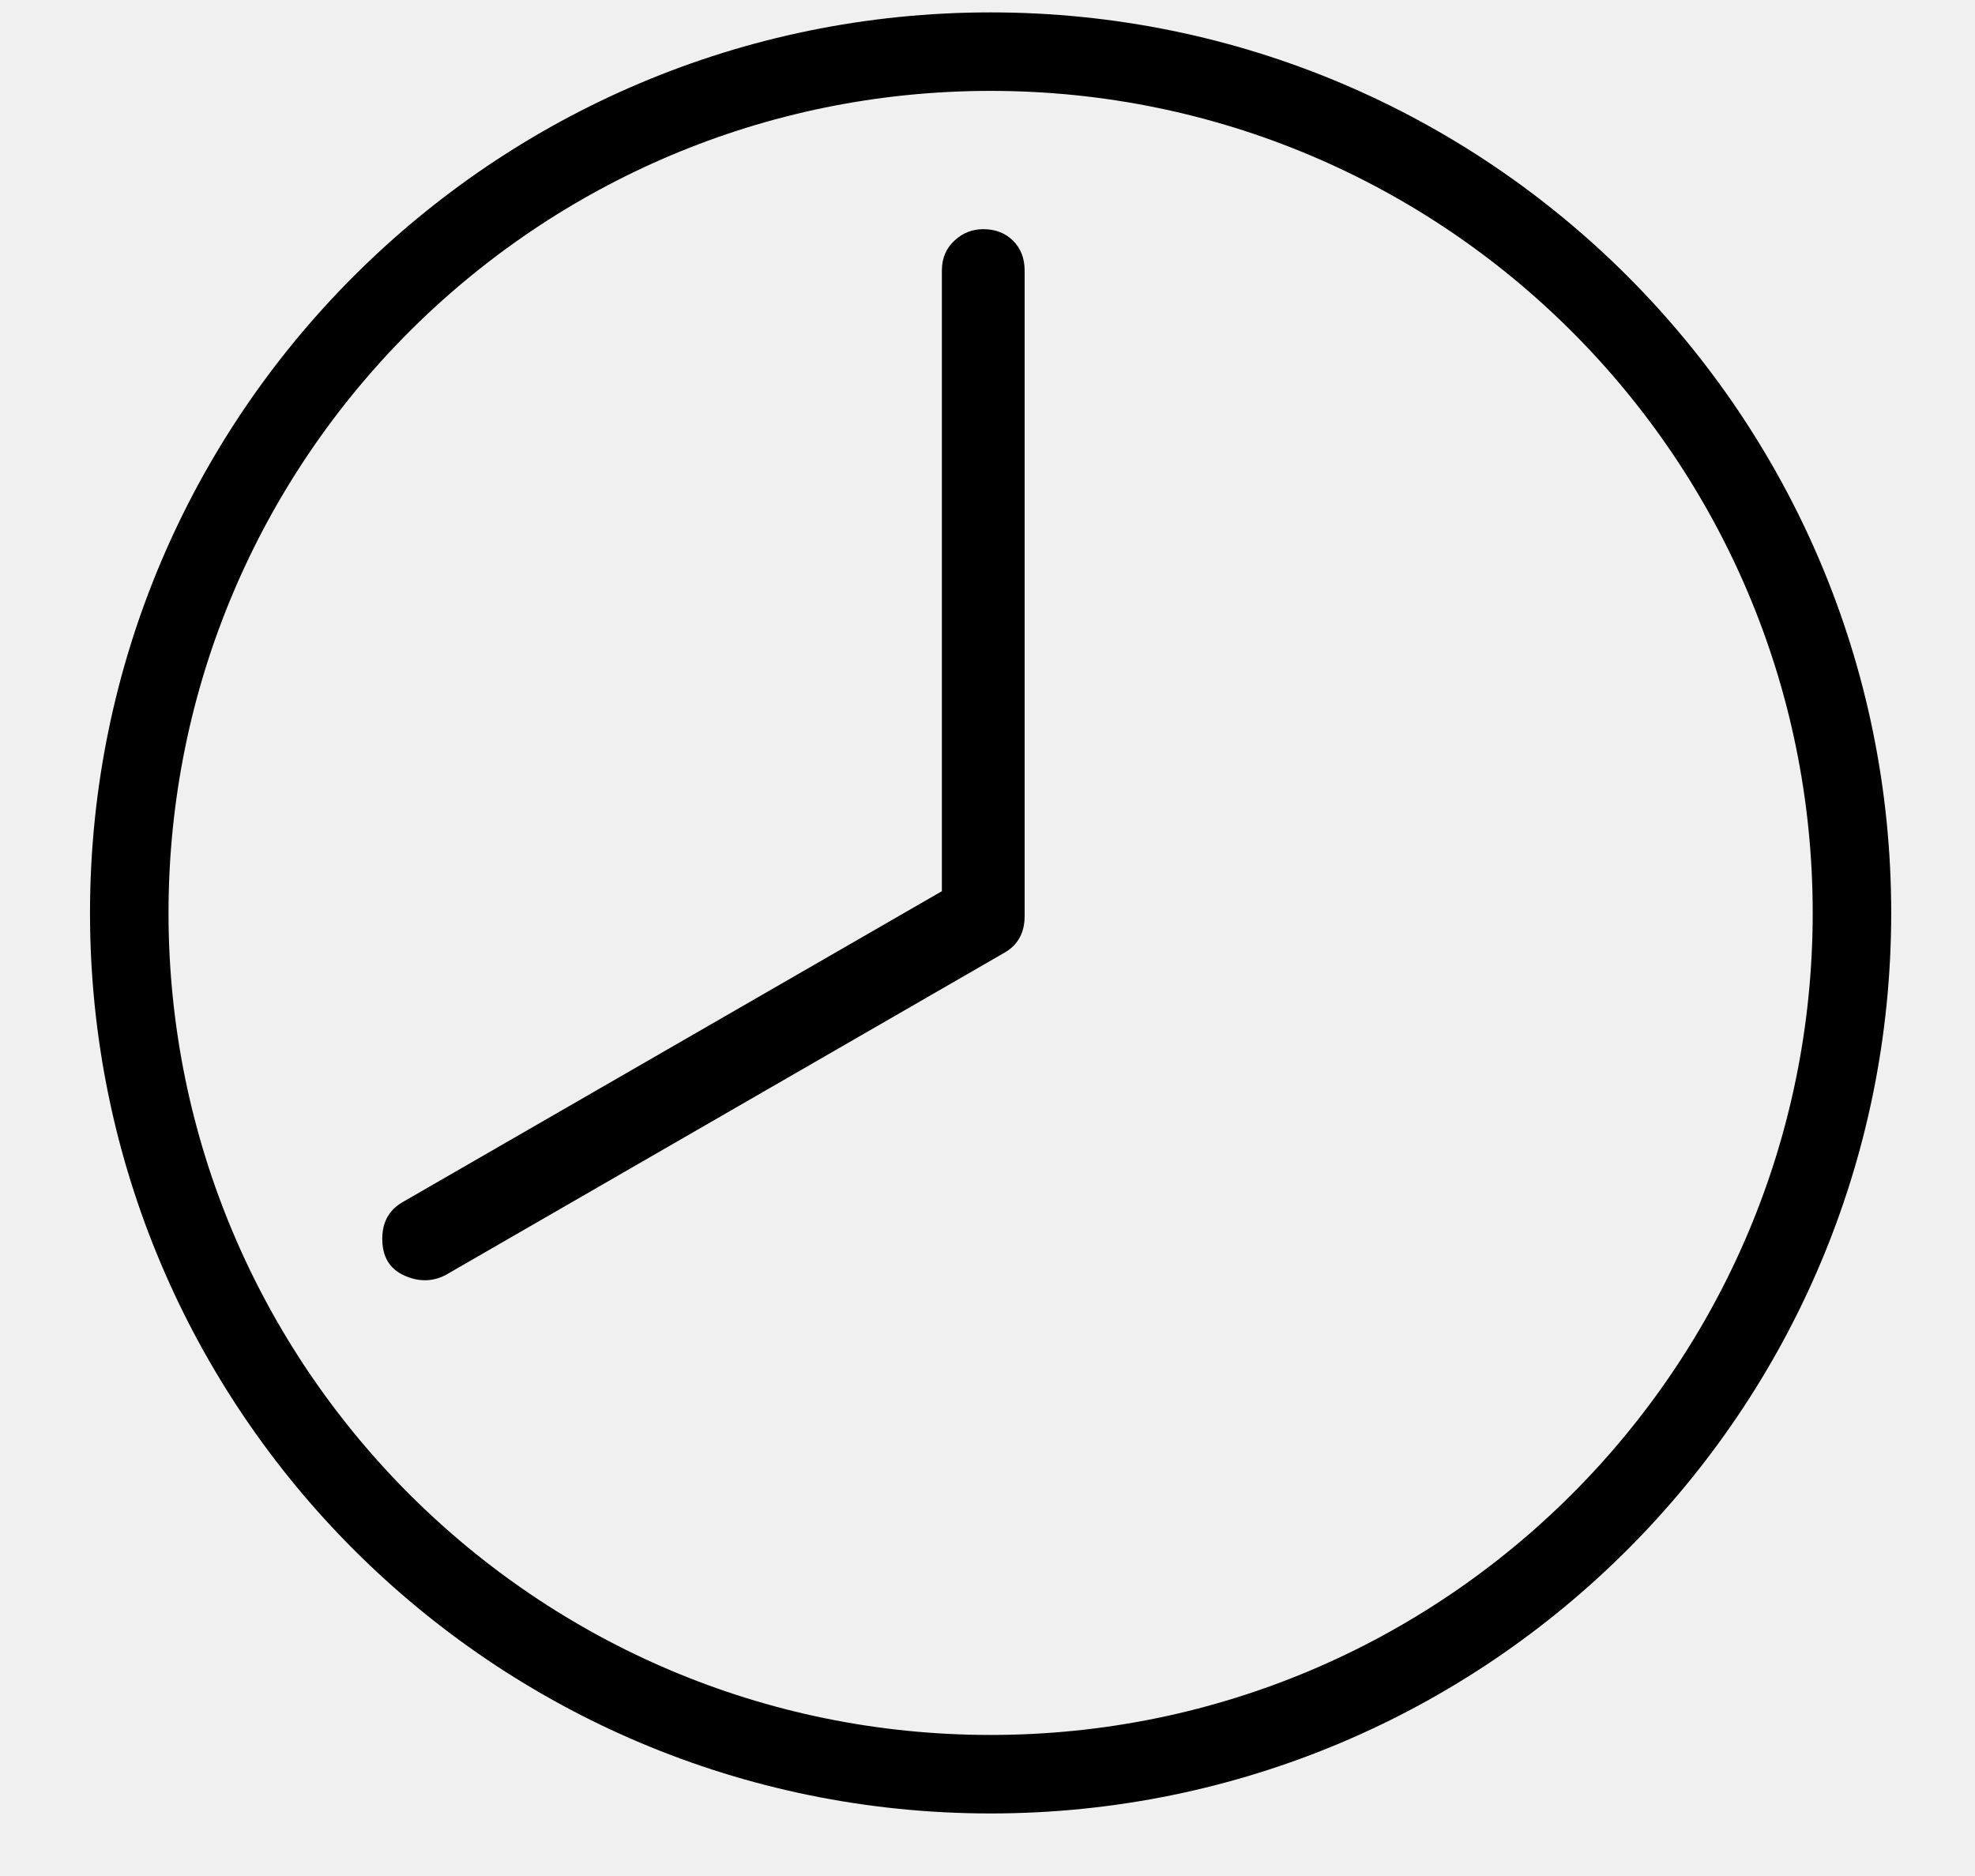
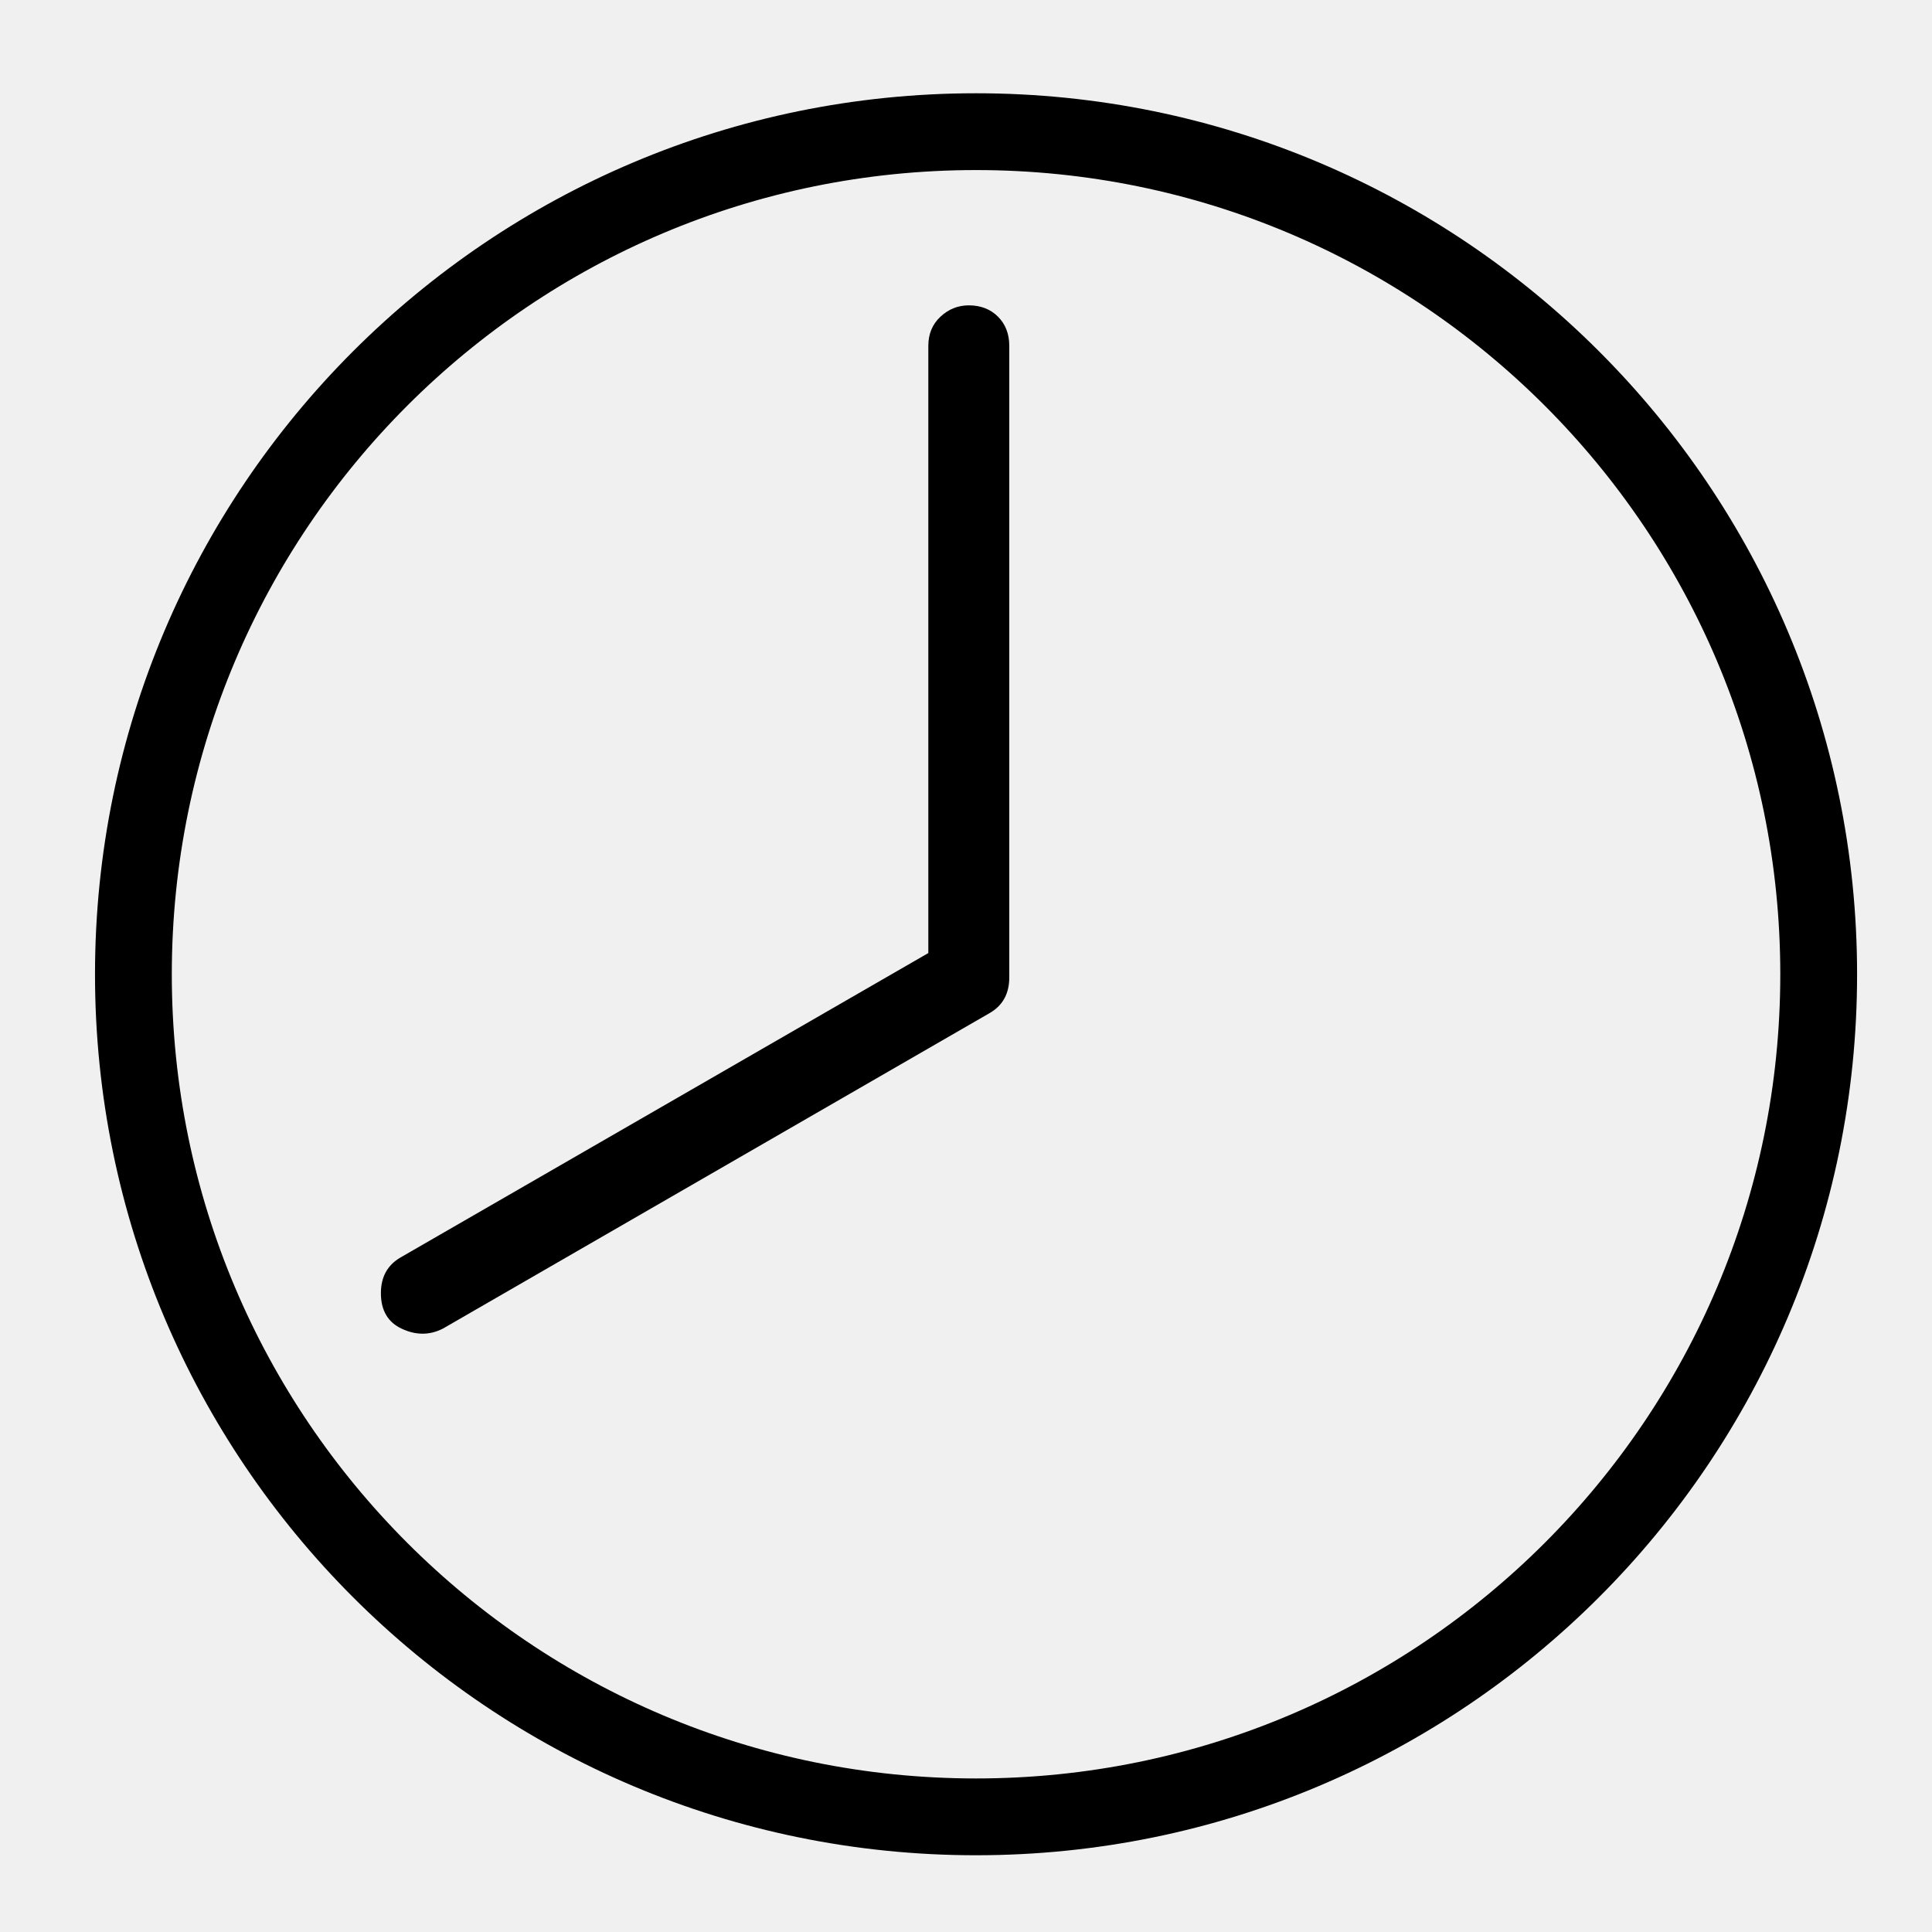
- <svg xmlns="http://www.w3.org/2000/svg" width="20" height="19" viewBox="0 0 20 19" fill="none">
-   <g id="Clock Regular" clip-path="url(#clip0_395_2551)">
-     <path id="Vector" d="M4.508 12.916C4.374 12.983 4.234 12.983 4.089 12.916C3.944 12.849 3.871 12.726 3.871 12.547C3.871 12.38 3.938 12.257 4.072 12.178L9.538 9.026V2.74C9.538 2.617 9.58 2.516 9.664 2.438C9.747 2.36 9.845 2.321 9.957 2.321C10.08 2.321 10.181 2.36 10.259 2.438C10.337 2.516 10.376 2.617 10.376 2.74V9.278C10.376 9.445 10.309 9.569 10.175 9.647L4.508 12.916H4.508Z" fill="black" />
-     <path id="Vector_2" d="M10.031 17.969C14.849 17.969 18.754 14.063 18.754 9.246C18.754 4.428 14.849 0.523 10.031 0.523C5.214 0.523 1.309 4.428 1.309 9.246C1.309 14.063 5.214 17.969 10.031 17.969Z" stroke="black" stroke-width="0.795" stroke-miterlimit="10" />
+ <svg xmlns="http://www.w3.org/2000/svg" width="20" height="20" viewBox="0 0 20 20" fill="none">
+   <g clip-path="url(#clip0_413_688)">
+     <path d="M4.58 13.756C4.446 13.823 4.306 13.823 4.161 13.756C4.016 13.689 3.943 13.566 3.943 13.387C3.943 13.219 4.011 13.096 4.145 13.018L9.61 9.866V3.58C9.61 3.457 9.652 3.356 9.736 3.278C9.82 3.2 9.917 3.161 10.029 3.161C10.152 3.161 10.253 3.2 10.331 3.278C10.409 3.356 10.448 3.457 10.448 3.58V10.118C10.448 10.285 10.381 10.408 10.247 10.486L4.581 13.756H4.58Z" fill="black" />
+     <path d="M10.104 18.808C14.921 18.808 18.827 14.903 18.827 10.086C18.827 5.268 14.921 1.363 10.104 1.363C5.286 1.363 1.381 5.268 1.381 10.086C1.381 14.903 5.286 18.808 10.104 18.808Z" stroke="black" stroke-width="0.795" stroke-miterlimit="10" />
  </g>
  <defs>
-     <clipPath id="clip0_395_2551">
-       <rect width="18.241" height="18.241" fill="white" transform="translate(0.911133 0.125488)" />
+     <clipPath id="clip0_413_688">
+       <rect width="18.241" height="18.241" fill="white" transform="translate(0.983398 0.965332)" />
    </clipPath>
  </defs>
</svg>
